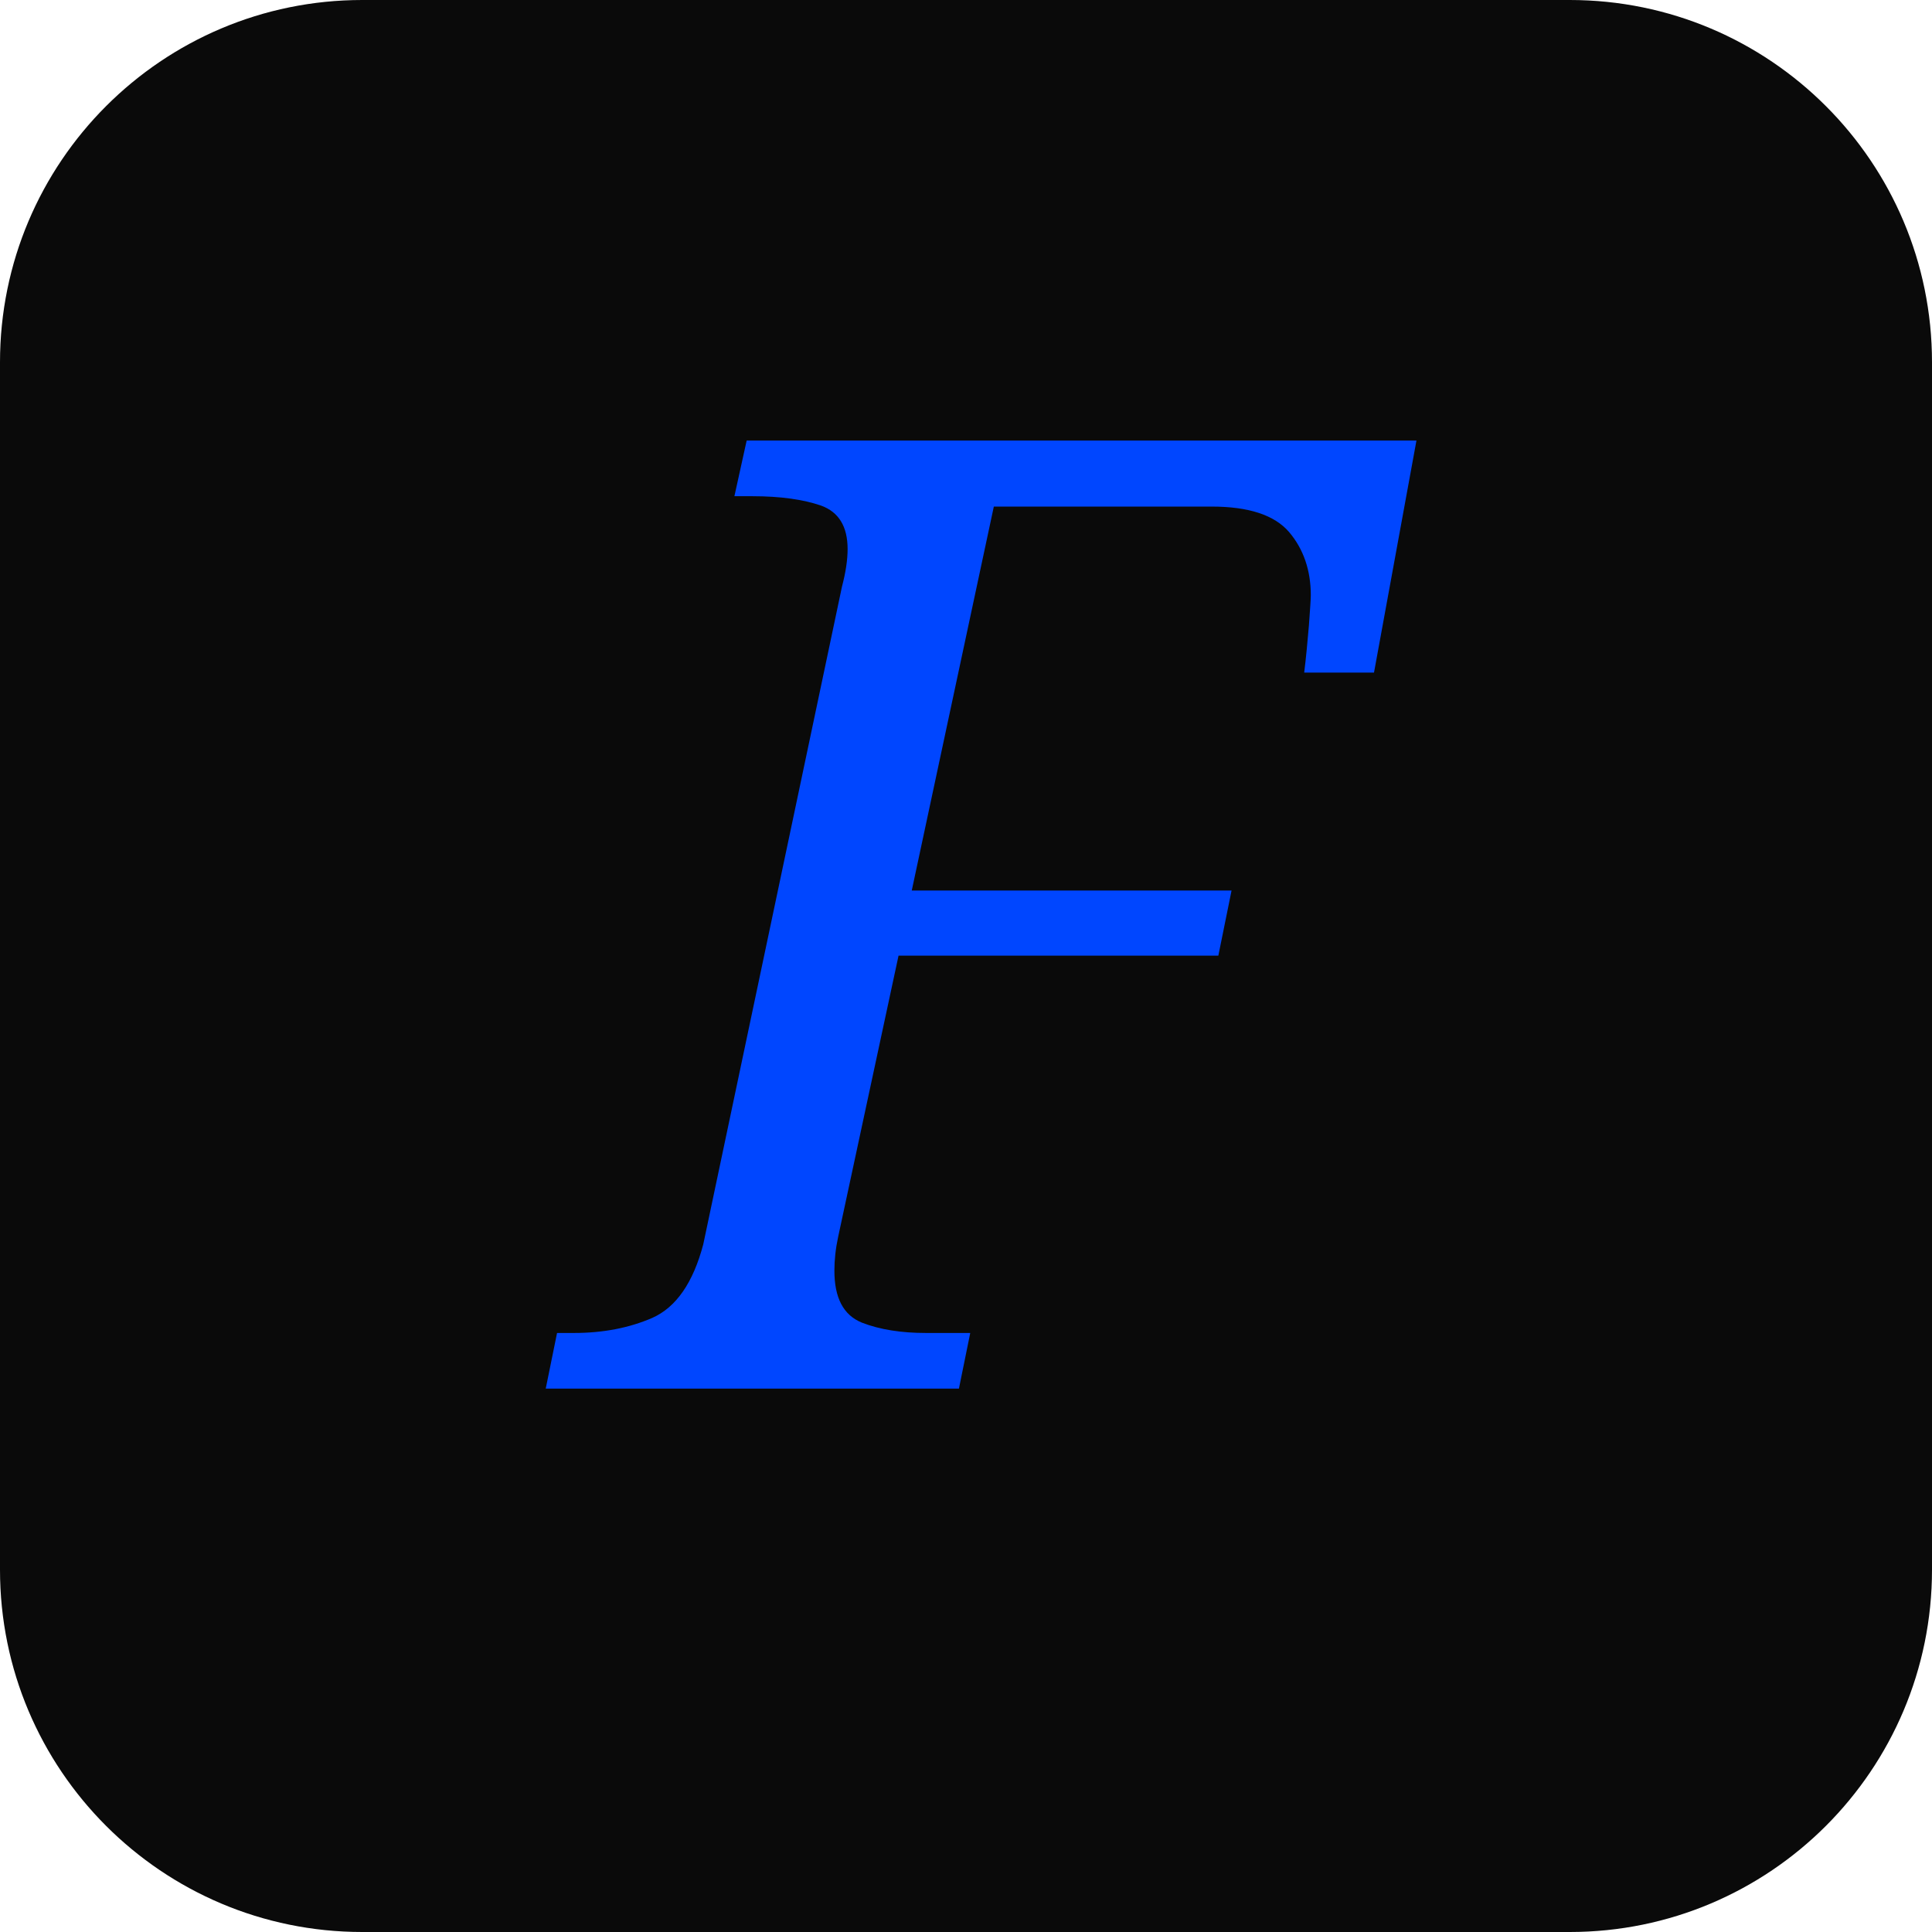
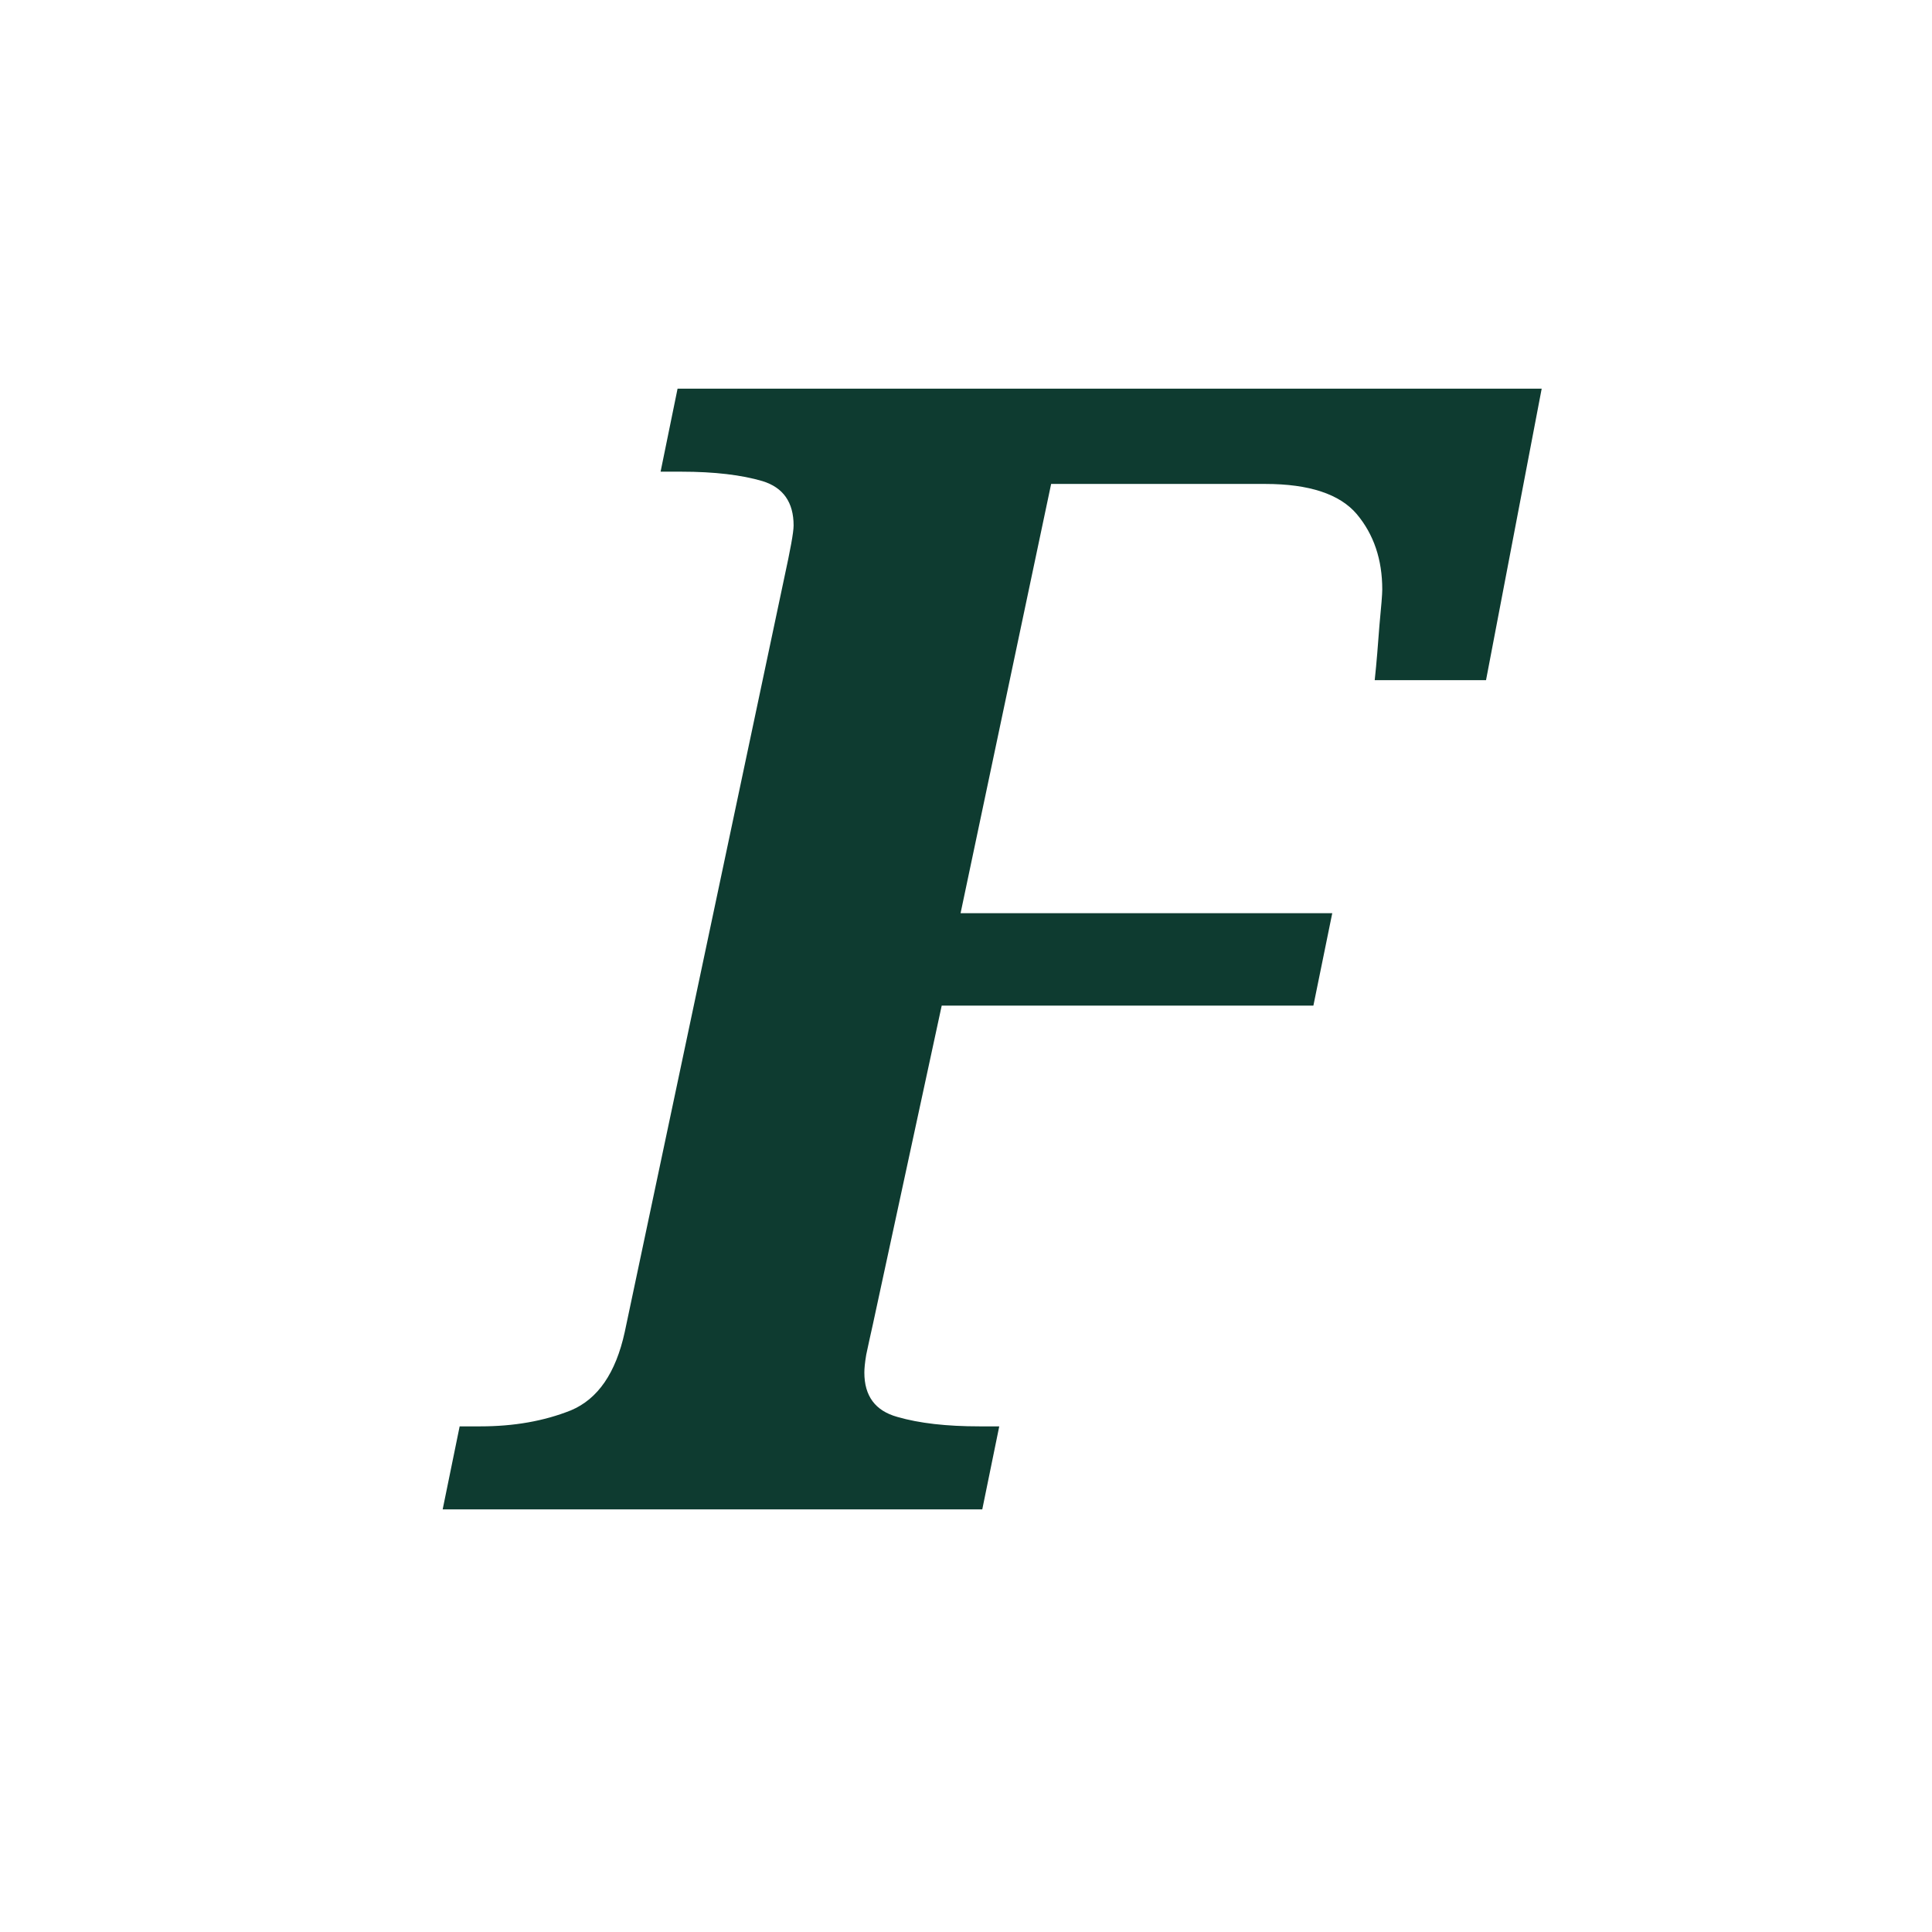
<svg xmlns="http://www.w3.org/2000/svg" viewBox="0 0 32 32">
-   <rect width="32" height="32" rx="6" fill="#0a0a0a" />
-   <text x="16" y="23" font-family="Georgia, serif" font-size="22" font-style="italic" font-weight="400" text-anchor="middle" fill="#0046FF">F</text>
+   <text x="16" y="25" font-family="Georgia, serif" font-size="26" font-style="italic" font-weight="700" text-anchor="middle" fill="#0E3B30">F</text>
</svg>
